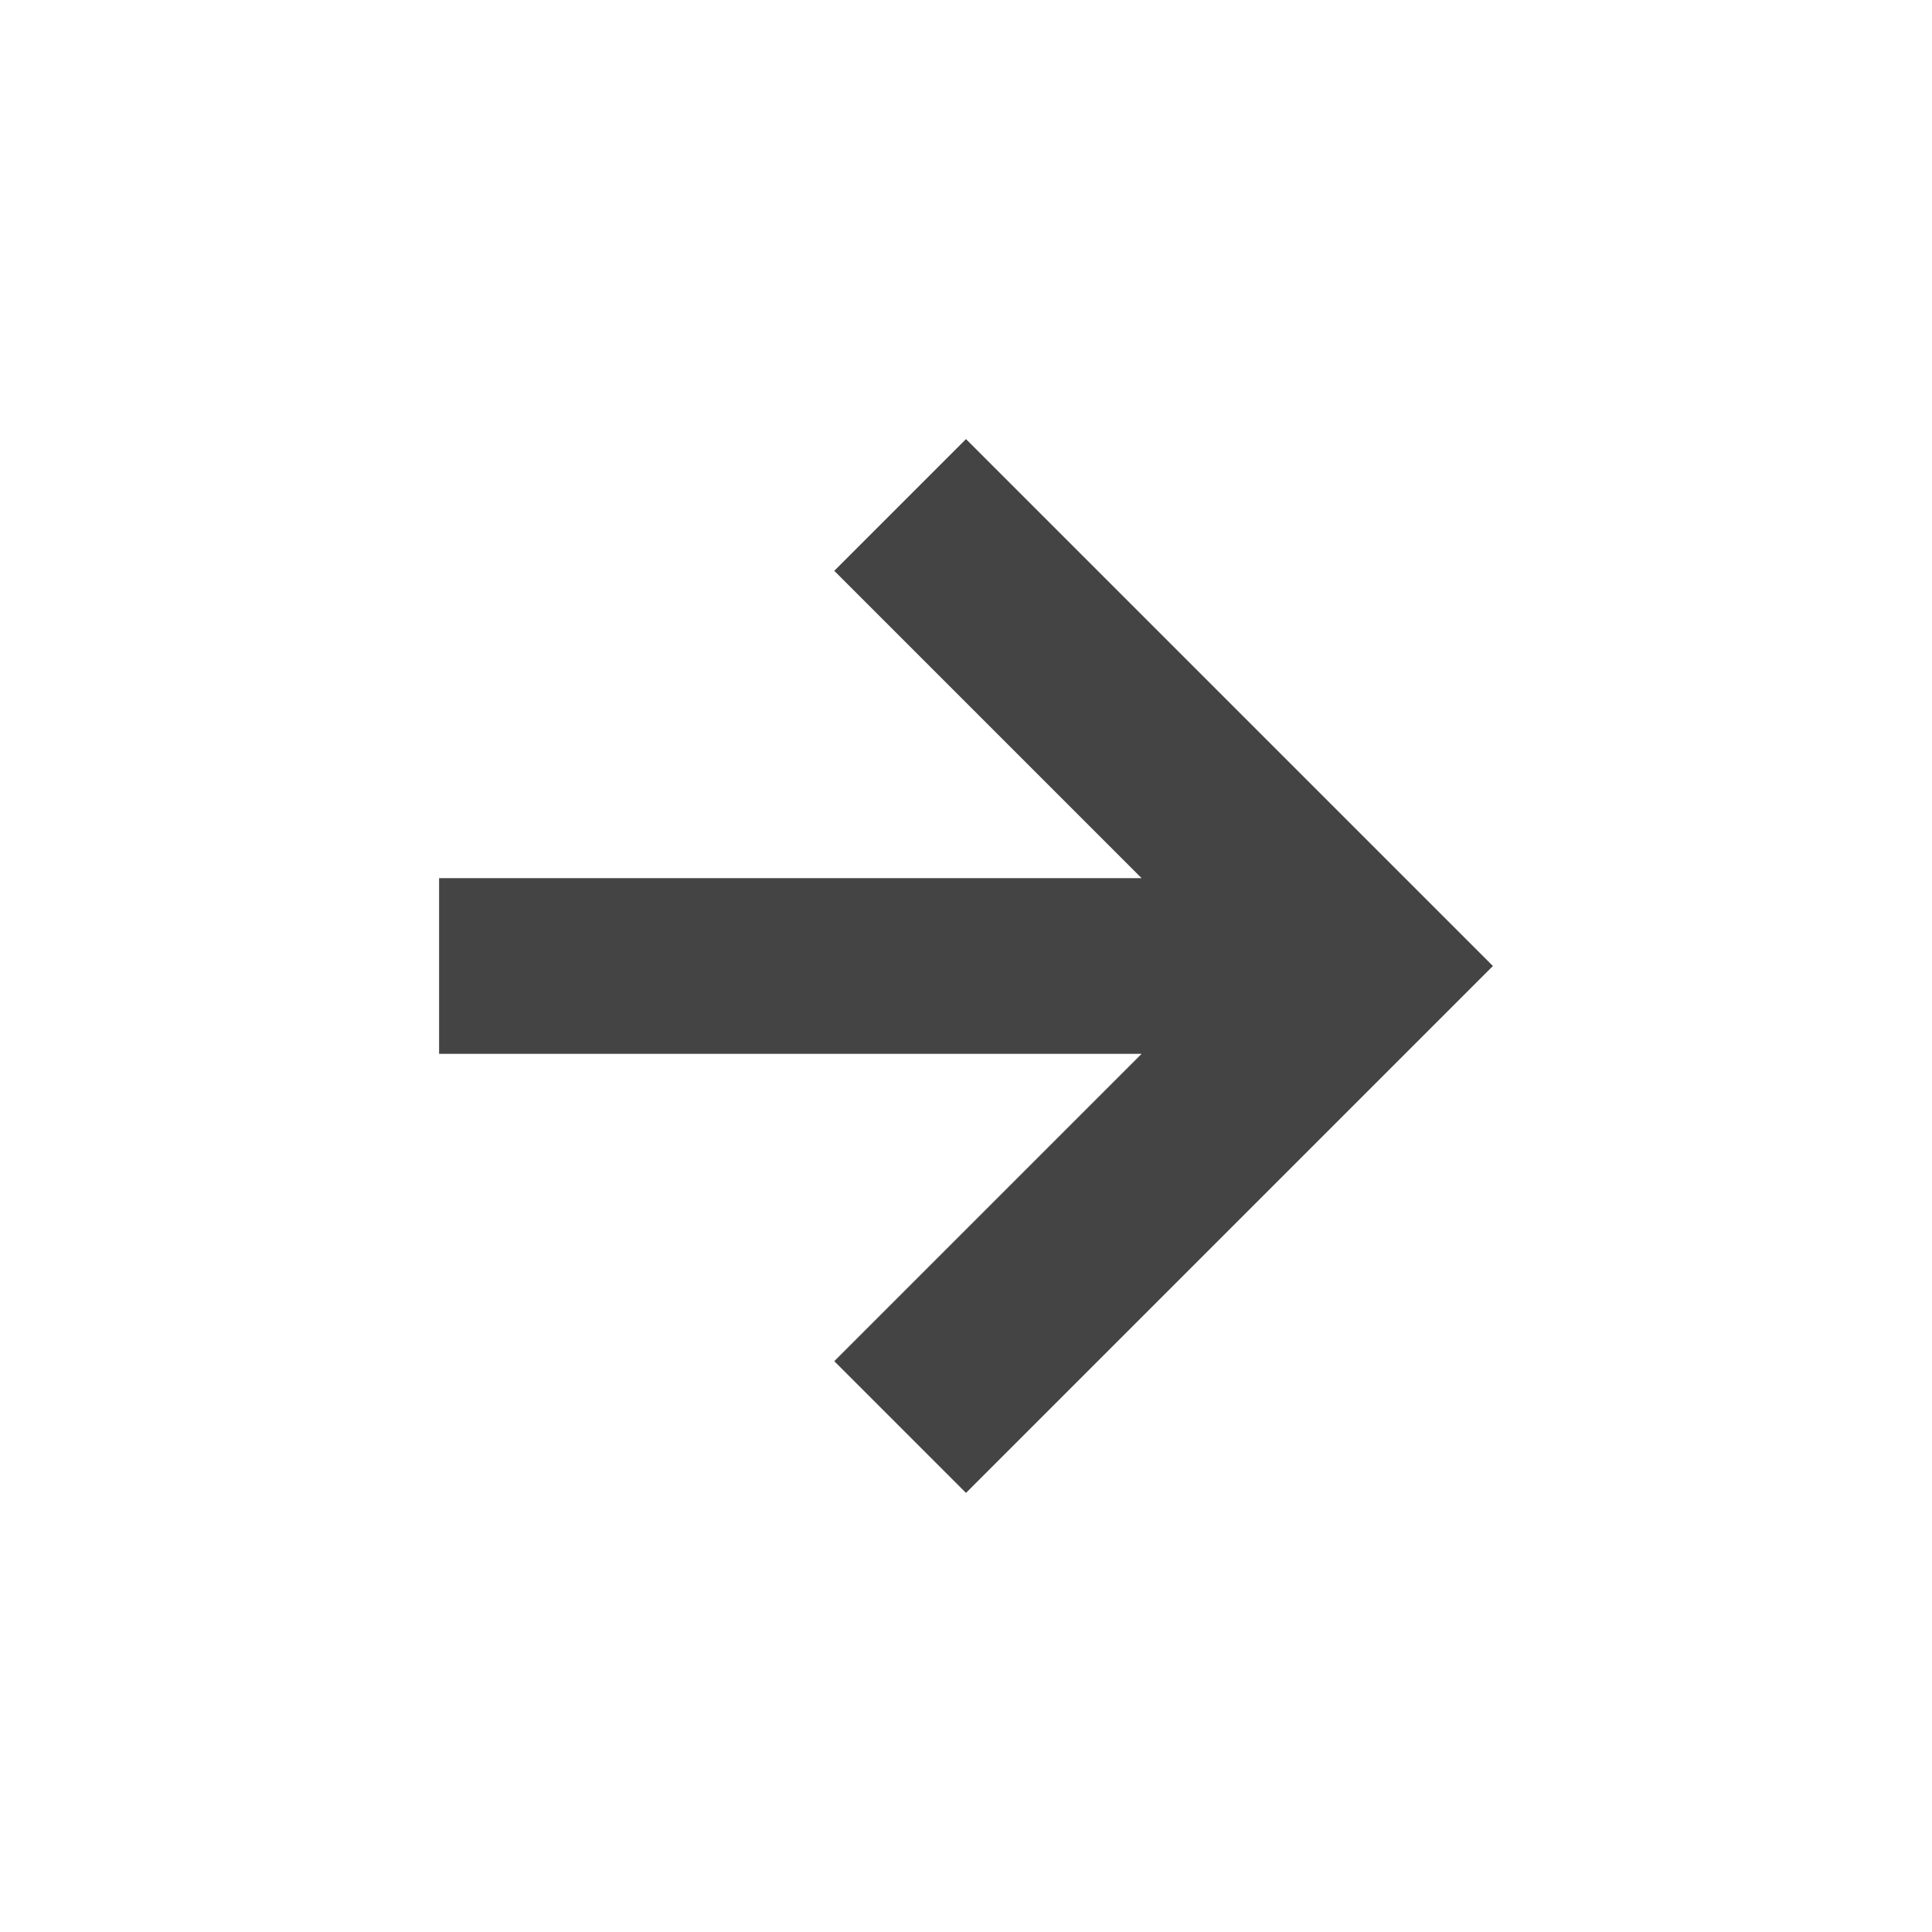
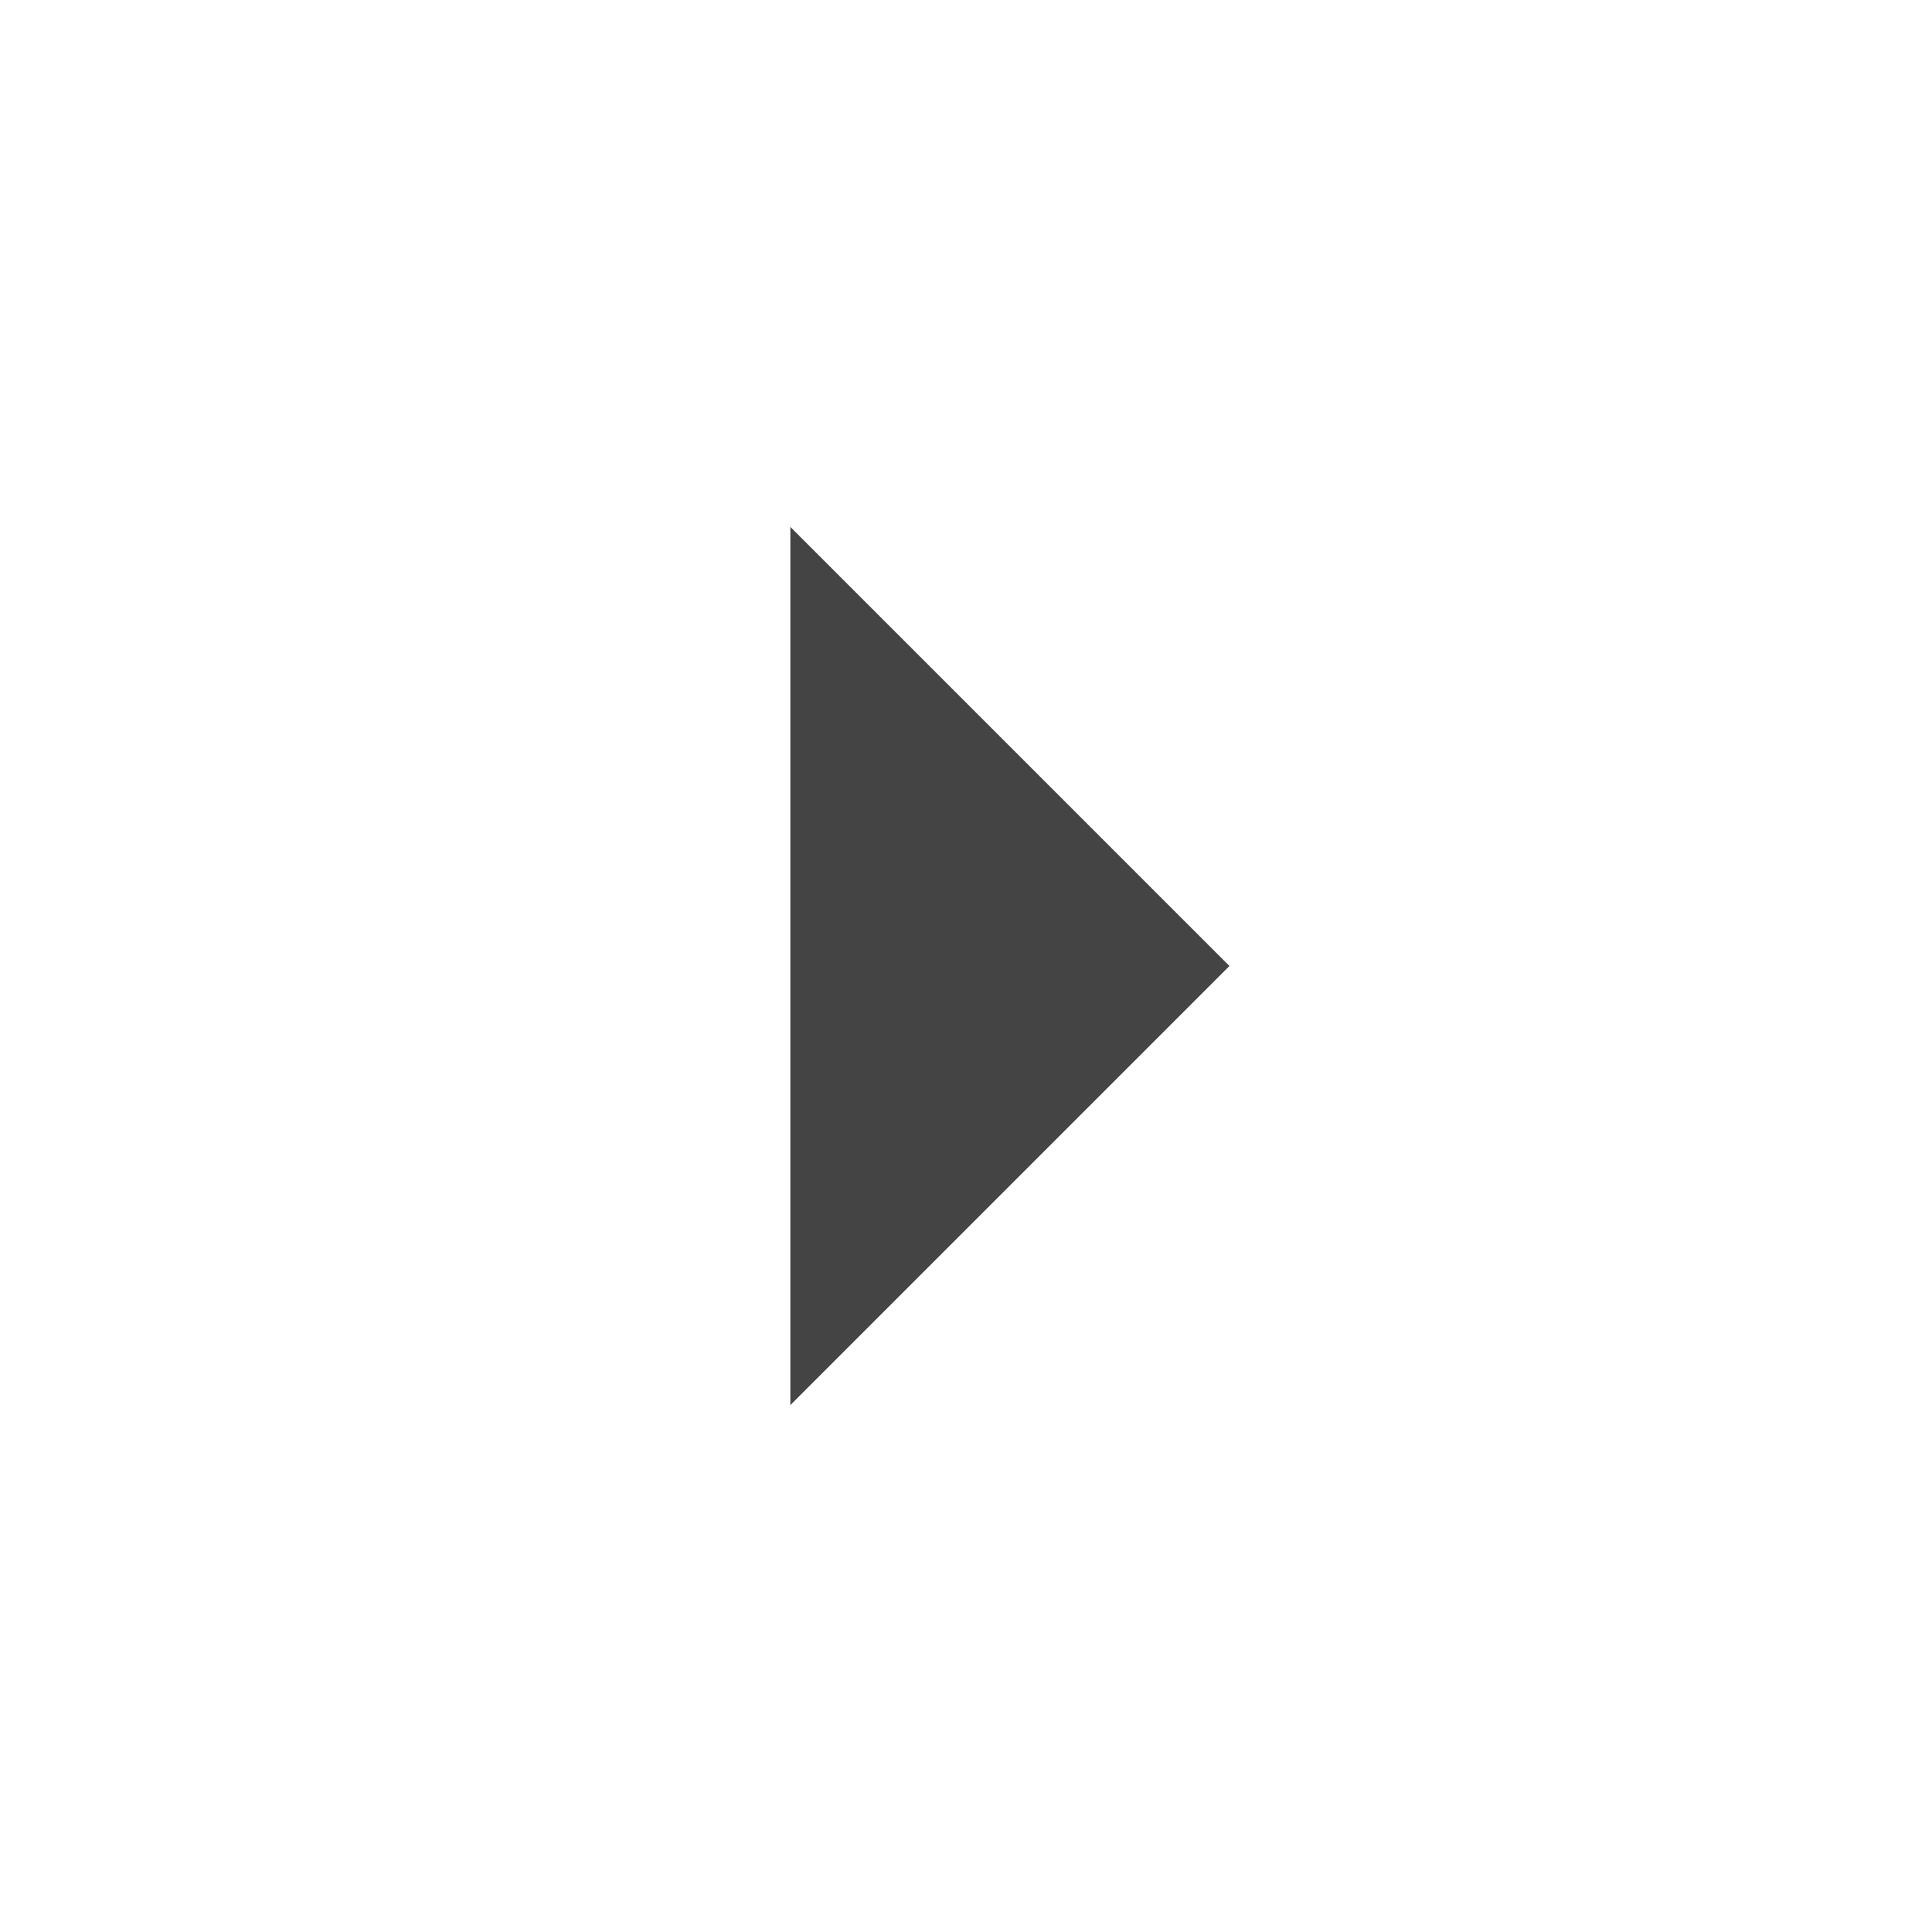
- <svg xmlns="http://www.w3.org/2000/svg" width="22" height="22" version="1.1">
+ <svg xmlns="http://www.w3.org/2000/svg" width="22" height="22" viewBox="0 0 22 22">
  <defs>
    <style id="current-color-scheme" type="text/css">
   .ColorScheme-Text { color:#444444; } .ColorScheme-Highlight { color:#4285f4; } .ColorScheme-NeutralText { color:#ff9800; } .ColorScheme-PositiveText { color:#4caf50; } .ColorScheme-NegativeText { color:#f44336; }
  </style>
  </defs>
-   <g transform="matrix(1,0,0,1,3,3)">
-     <path class="ColorScheme-Text" d="M 2,9 H 10 L 6.5,12.5 8,14 14,8 8,2 6.5,3.5 10,7 H 2 Z" style="fill:currentColor" />
-   </g>
+   <path style="fill:currentColor" class="ColorScheme-Text" d="M 6 3 L 6 13 L 11 8 L 6 3 z" transform="translate(3 3)" />
</svg>
